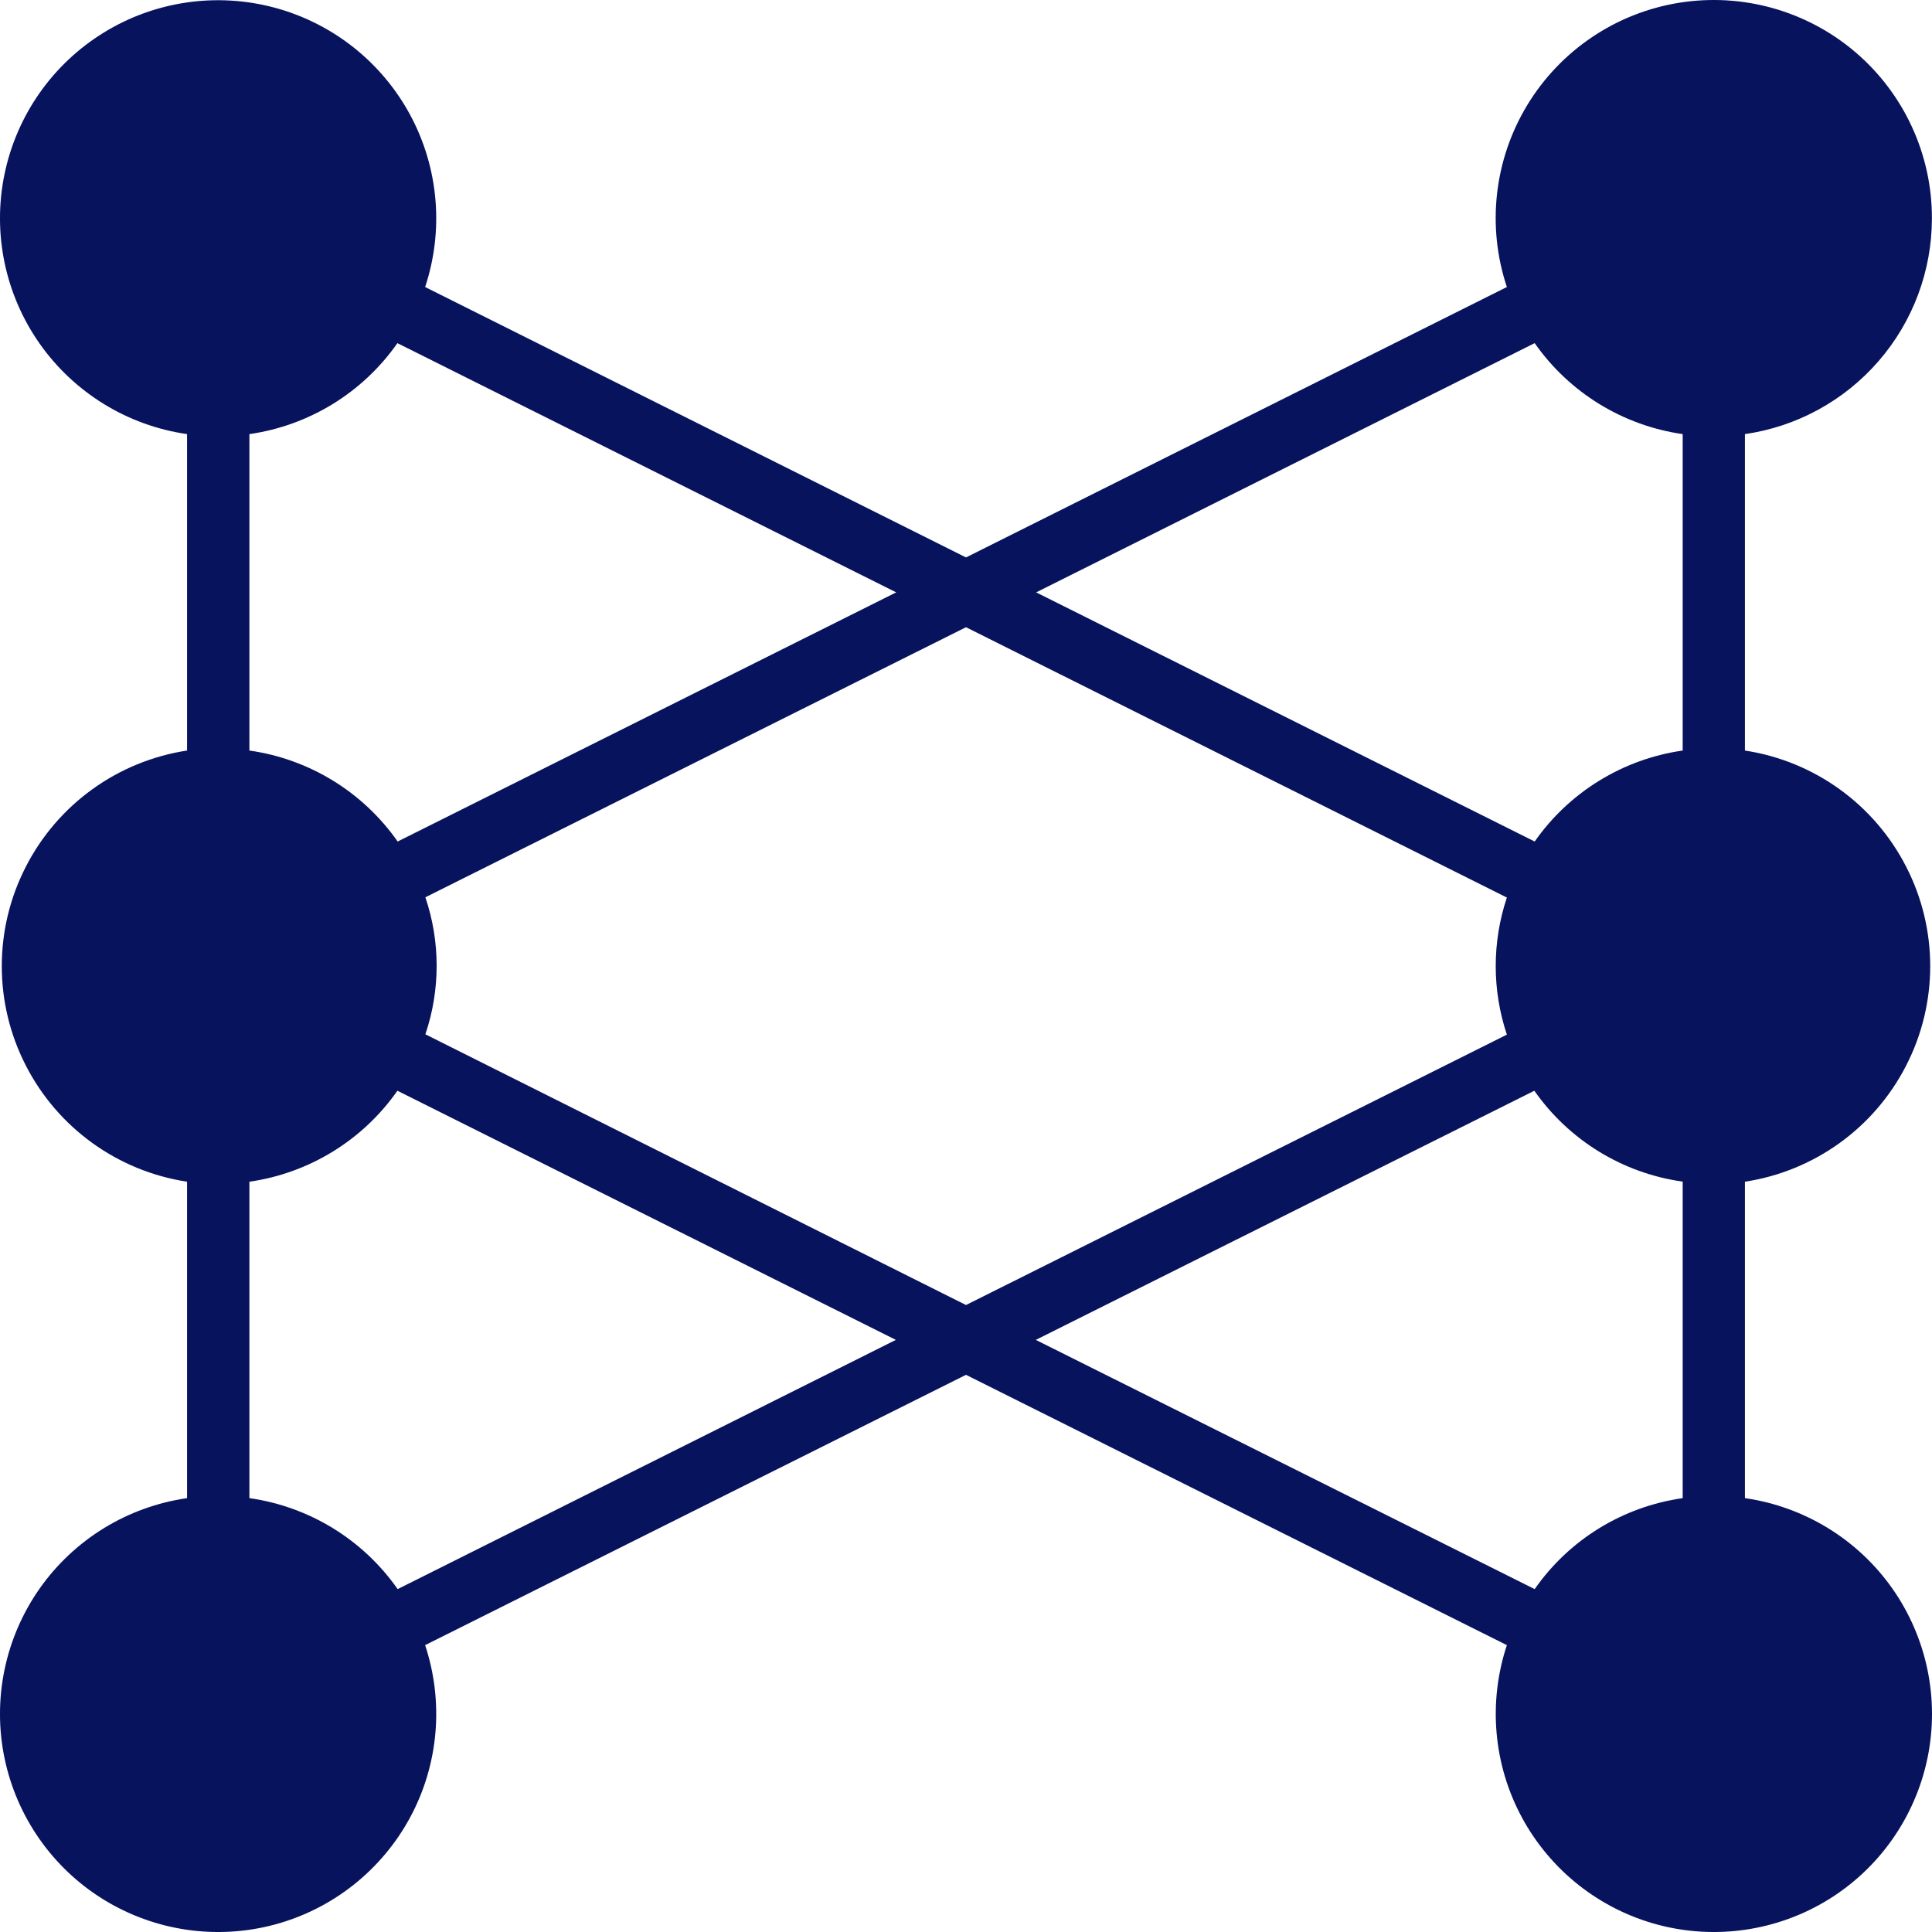
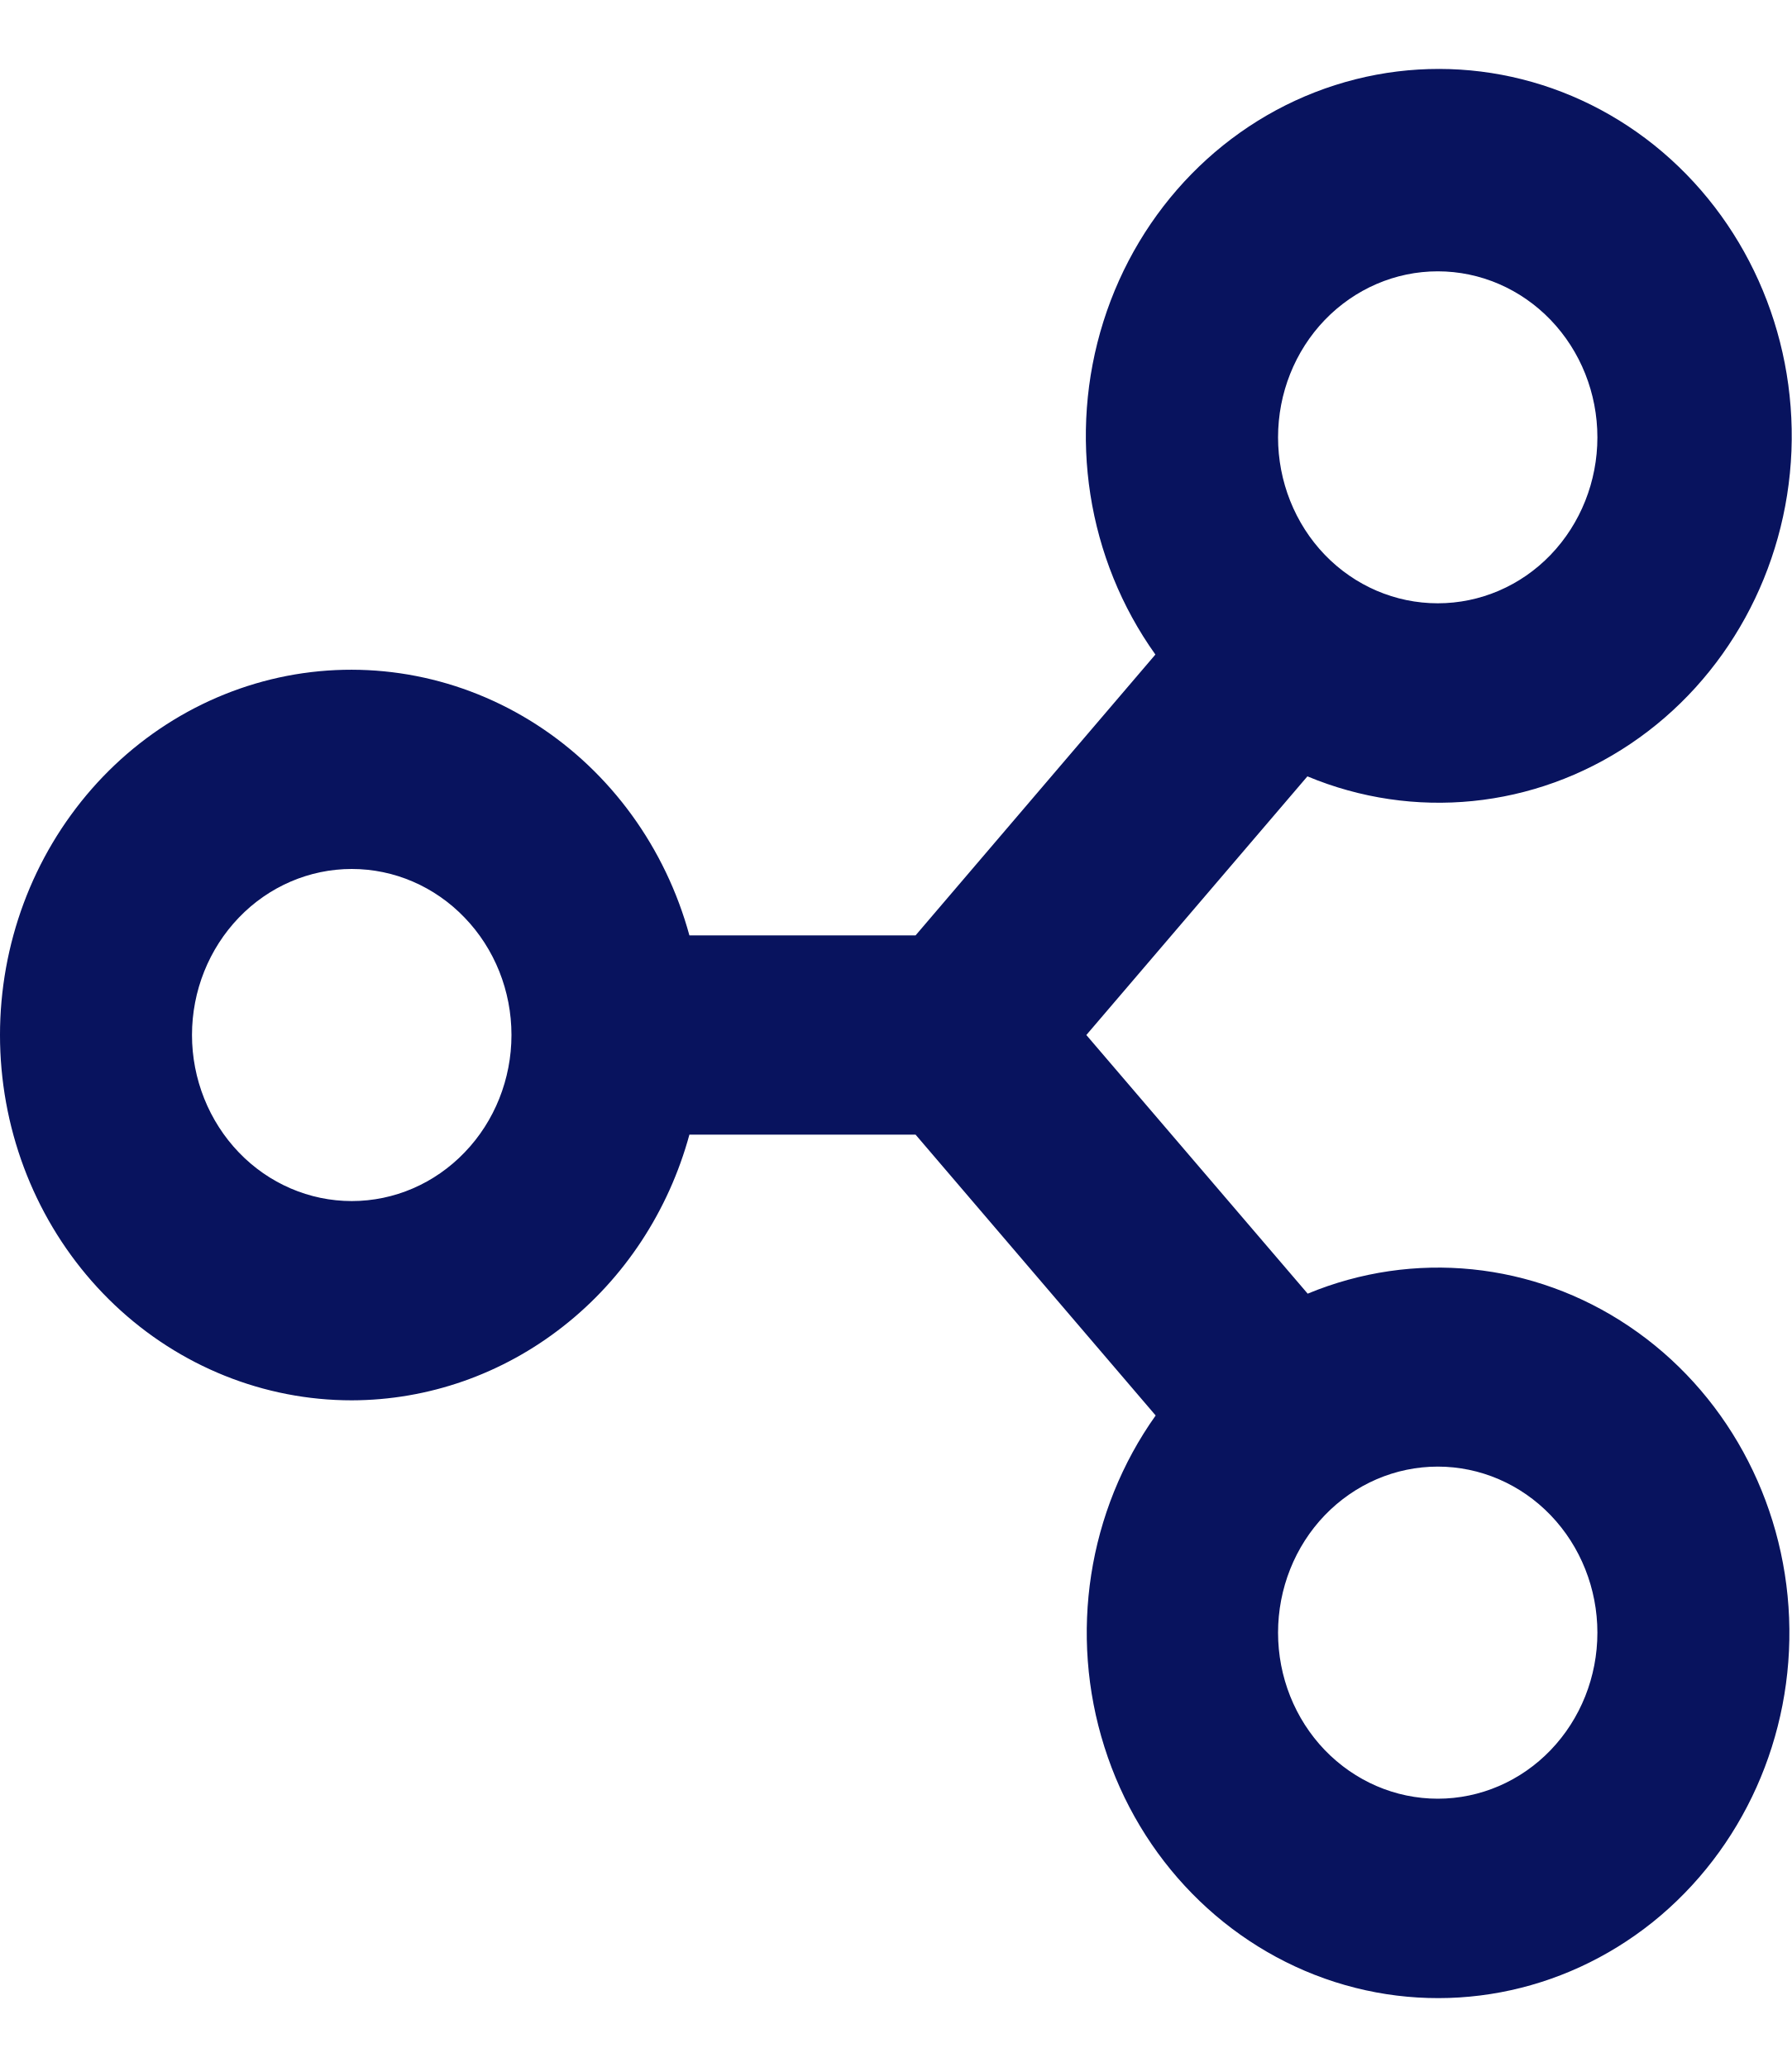
- <svg xmlns="http://www.w3.org/2000/svg" width="23" height="23" viewBox="0 0 23 23" fill="none">
-   <path d="M22.999 2.602C23.001 1.84 22.668 1.116 22.088 0.621C21.509 0.127 20.741 -0.088 19.989 0.033C19.237 0.154 18.576 0.6 18.181 1.252C17.787 1.903 17.698 2.695 17.939 3.417L11.5 6.636L5.061 3.417C5.286 2.739 5.222 1.997 4.883 1.368C4.543 0.738 3.959 0.276 3.268 0.091C2.577 -0.094 1.84 0.014 1.232 0.39C0.623 0.766 0.197 1.376 0.053 2.077C-0.091 2.777 0.061 3.506 0.472 4.091C0.884 4.676 1.518 5.066 2.227 5.168V8.935C1.401 9.061 0.687 9.576 0.307 10.319C-0.074 11.061 -0.074 11.942 0.307 12.684C0.687 13.427 1.401 13.942 2.227 14.068V17.835C1.518 17.937 0.884 18.326 0.472 18.911C0.061 19.497 -0.091 20.225 0.053 20.926C0.197 21.626 0.623 22.237 1.232 22.613C1.84 22.988 2.577 23.097 3.268 22.912C3.959 22.727 4.543 22.265 4.883 21.635C5.222 21.006 5.286 20.264 5.061 19.585L11.5 16.367L17.939 19.585C17.714 20.264 17.778 21.006 18.117 21.635C18.457 22.265 19.041 22.727 19.732 22.912C20.423 23.097 21.16 22.988 21.768 22.613C22.377 22.237 22.803 21.626 22.947 20.926C23.091 20.225 22.939 19.497 22.528 18.911C22.116 18.326 21.482 17.937 20.773 17.835V14.068C21.599 13.942 22.313 13.427 22.693 12.684C23.074 11.942 23.074 11.061 22.693 10.319C22.313 9.576 21.599 9.061 20.773 8.935V5.168C21.391 5.079 21.956 4.77 22.364 4.299C22.773 3.828 22.998 3.225 22.999 2.602L22.999 2.602ZM18.27 4.085C18.682 4.674 19.32 5.066 20.032 5.168V8.935C19.32 9.037 18.682 9.429 18.27 10.018L12.335 7.052L18.27 4.085ZM10.669 7.052L4.734 10.018C4.321 9.428 3.682 9.036 2.969 8.935V5.168C3.681 5.066 4.319 4.674 4.731 4.085L10.669 7.052ZM4.734 18.918C4.321 18.328 3.682 17.936 2.969 17.835V14.068C3.681 13.966 4.319 13.574 4.731 12.985L10.665 15.951L4.734 18.918ZM5.064 12.313C5.243 11.784 5.243 11.211 5.064 10.682L11.5 7.467L17.939 10.685C17.762 11.215 17.762 11.788 17.939 12.317L11.5 15.536L5.064 12.313ZM12.331 15.951L18.266 12.985C18.679 13.575 19.318 13.967 20.032 14.067V17.835C19.32 17.936 18.681 18.328 18.27 18.918L12.331 15.951Z" fill="#08135E" />
+ <svg xmlns="http://www.w3.org/2000/svg" width="13" height="15" viewBox="0 0 13 15" fill="none">
+   <path d="M2.552 10.162C3.107 10.161 3.646 9.972 4.088 9.624C4.53 9.277 4.851 8.788 5.002 8.234H6.643L8.385 10.272C7.893 10.964 7.754 11.86 8.013 12.677C8.271 13.494 8.895 14.13 9.685 14.383C10.476 14.636 11.335 14.474 11.991 13.949C12.646 13.423 13.015 12.6 12.981 11.741C12.947 10.881 12.514 10.092 11.82 9.625C11.126 9.157 10.257 9.069 9.488 9.388L7.882 7.511L9.486 5.634H9.486C10.258 5.956 11.132 5.868 11.83 5.398C12.528 4.929 12.963 4.136 12.998 3.273C13.032 2.409 12.661 1.582 12.003 1.054C11.344 0.526 10.48 0.364 9.686 0.618C8.891 0.872 8.265 1.512 8.006 2.333C7.747 3.155 7.887 4.055 8.383 4.75L6.643 6.788H5.002C4.828 6.152 4.433 5.607 3.892 5.258C3.352 4.91 2.706 4.784 2.081 4.905C1.456 5.027 0.898 5.386 0.515 5.914C0.132 6.441 -0.048 7.099 0.011 7.757C0.07 8.415 0.363 9.026 0.833 9.471C1.303 9.916 1.916 10.162 2.552 10.162L2.552 10.162ZM10.432 10.643C10.739 10.643 11.034 10.77 11.251 10.996C11.468 11.222 11.59 11.529 11.59 11.848C11.59 12.168 11.468 12.474 11.251 12.7C11.034 12.926 10.739 13.053 10.432 13.053C10.124 13.053 9.83 12.926 9.612 12.7C9.395 12.474 9.273 12.168 9.273 11.848C9.273 11.529 9.395 11.222 9.612 10.996C9.83 10.77 10.124 10.643 10.432 10.643ZM10.432 1.969C10.739 1.969 11.034 2.096 11.251 2.322C11.468 2.548 11.59 2.854 11.59 3.174C11.59 3.493 11.468 3.8 11.251 4.026C11.034 4.252 10.739 4.378 10.432 4.378C10.124 4.378 9.83 4.252 9.612 4.026C9.395 3.8 9.273 3.493 9.273 3.174C9.273 2.854 9.395 2.548 9.612 2.322C9.83 2.096 10.124 1.969 10.432 1.969ZM2.552 6.306C2.86 6.306 3.154 6.433 3.371 6.659C3.589 6.885 3.711 7.191 3.711 7.511C3.711 7.83 3.589 8.137 3.371 8.363C3.154 8.589 2.86 8.716 2.552 8.716C2.245 8.716 1.95 8.589 1.733 8.363C1.516 8.137 1.393 7.83 1.393 7.511C1.393 7.191 1.516 6.885 1.733 6.659C1.95 6.433 2.245 6.306 2.552 6.306Z" fill="#08135E" />
</svg>
